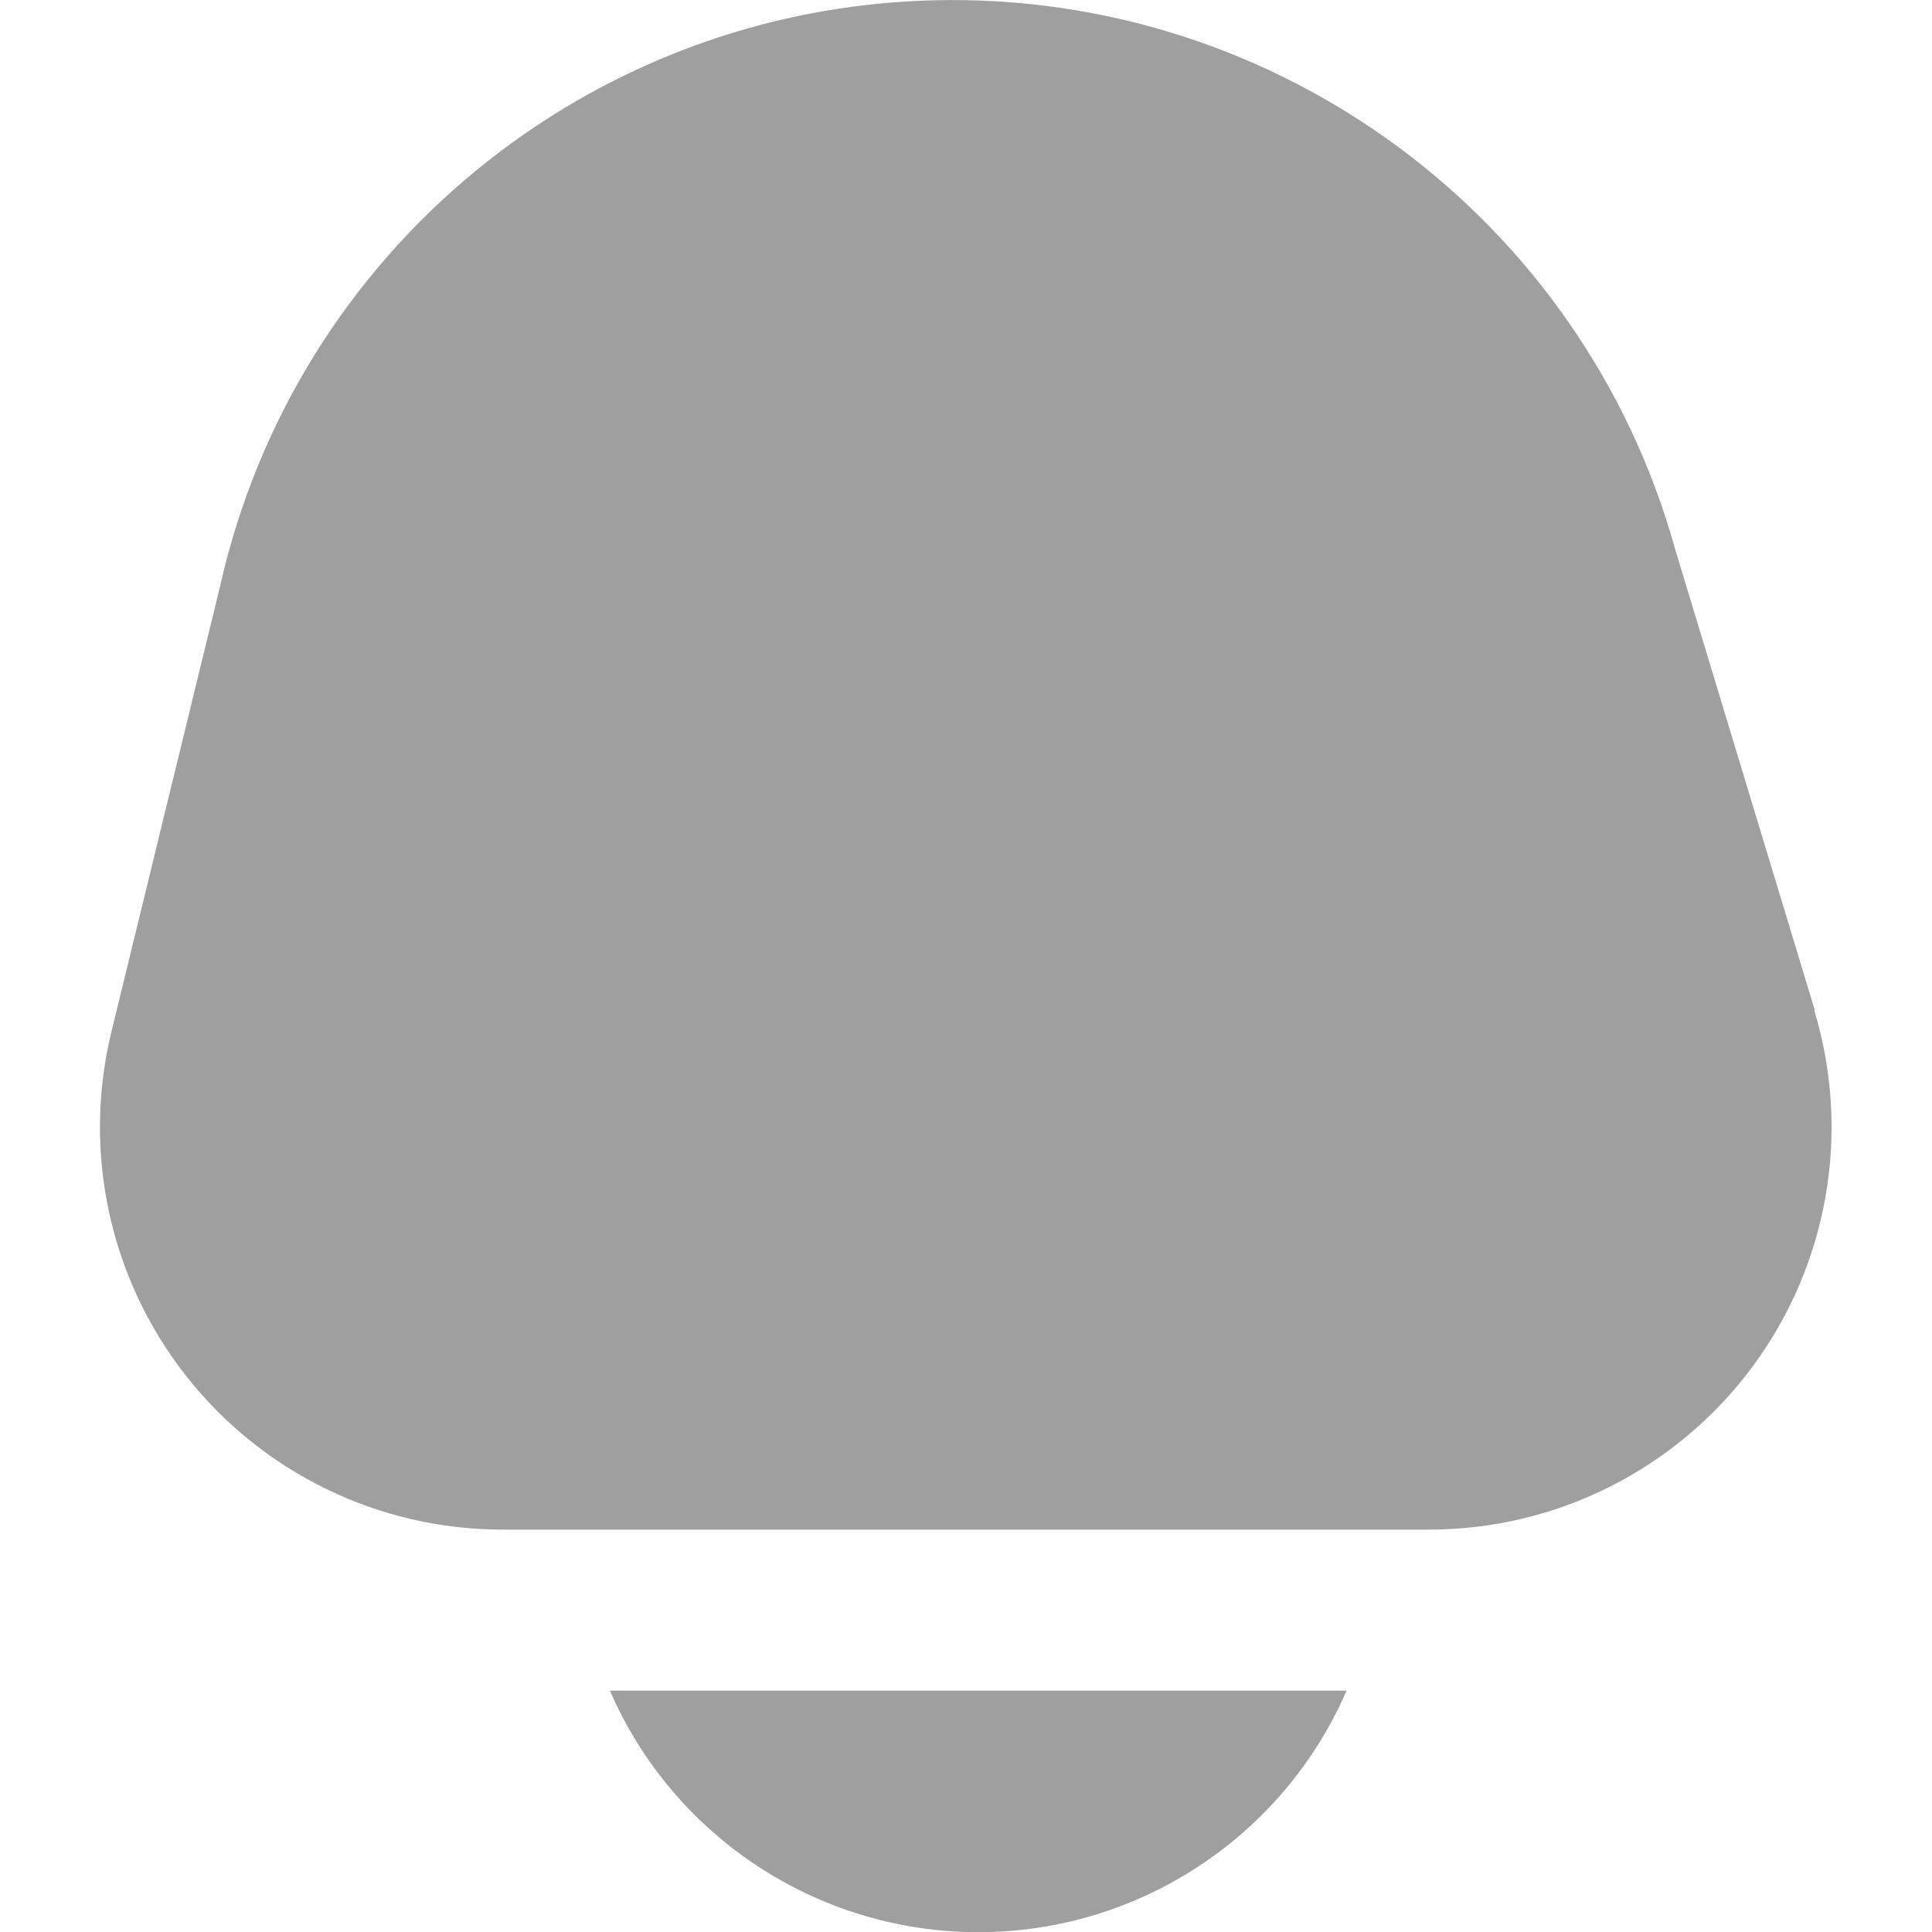
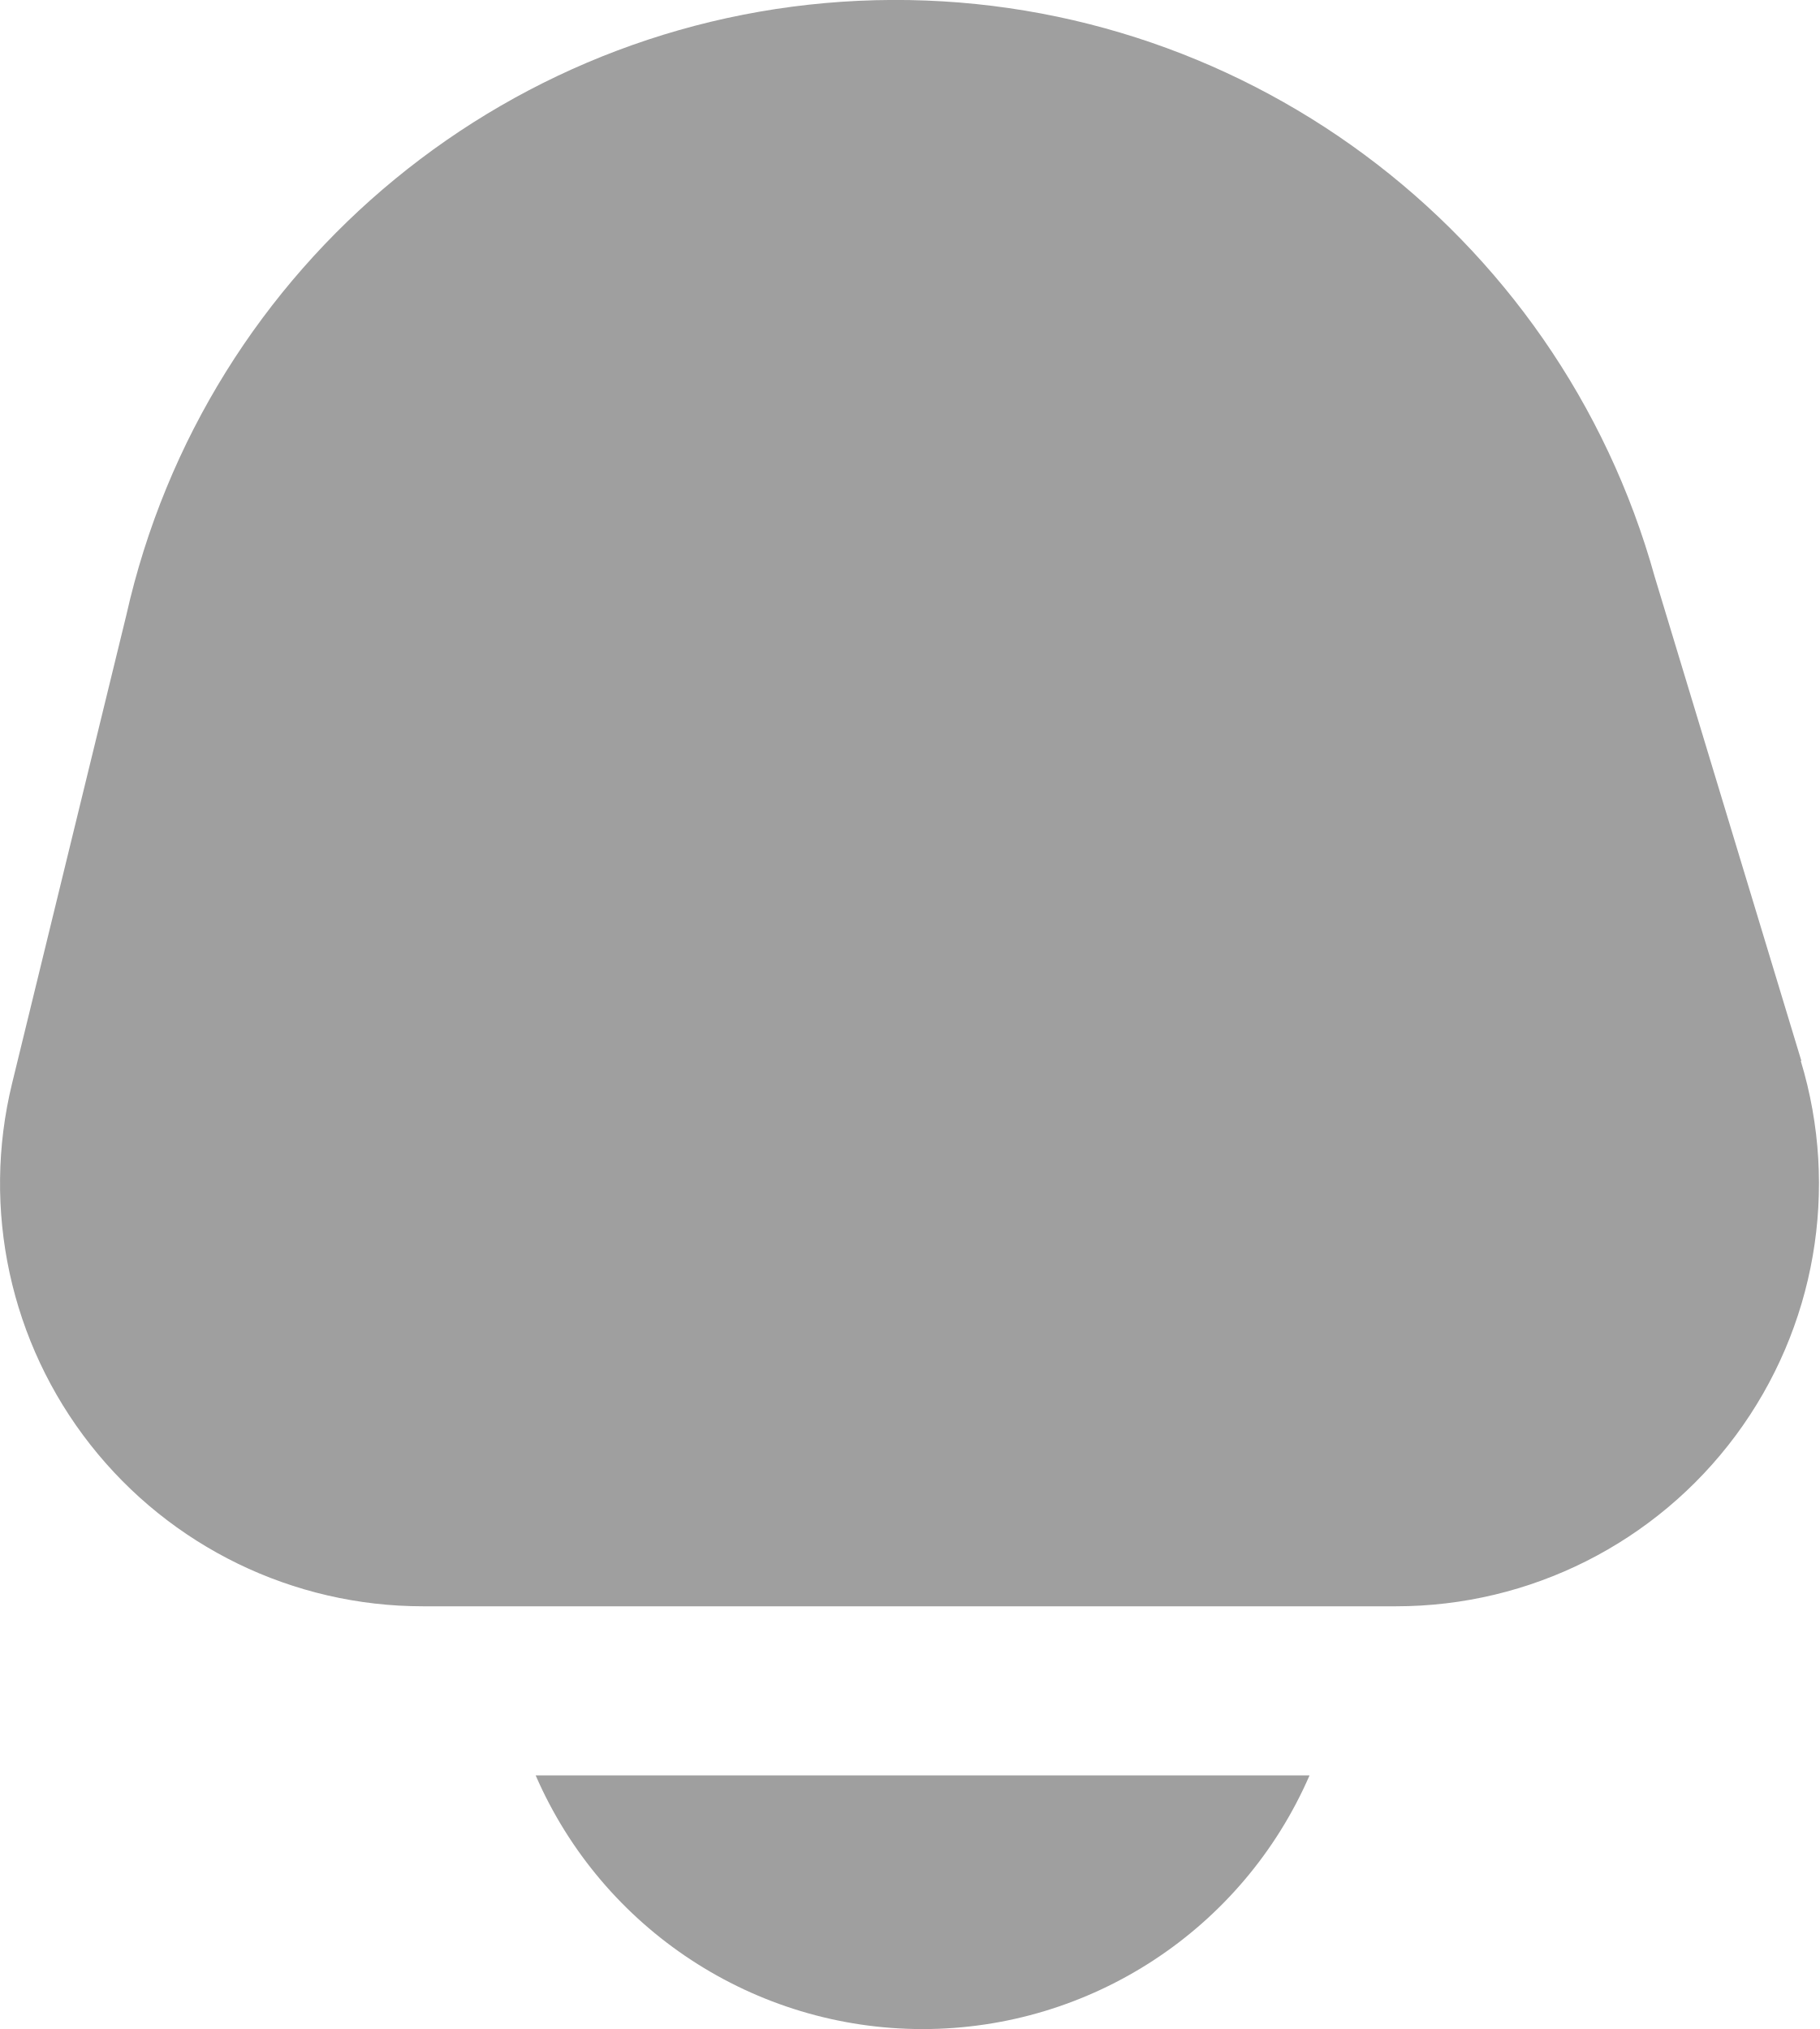
- <svg xmlns="http://www.w3.org/2000/svg" id="Component_110_20" data-name="Component 110 – 20" width="18" height="18" viewBox="0 0 18 18">
-   <defs>
-     <clipPath id="clip-path">
-       <rect id="Rectangle_1634" data-name="Rectangle 1634" width="18" height="18" transform="translate(796 8344)" fill="#9f9f9f" stroke="#9f9f9f" stroke-width="1" />
-     </clipPath>
-   </defs>
-   <g id="Mask_Group_6" data-name="Mask Group 6" transform="translate(-796 -8344)" clip-path="url(#clip-path)">
-     <g id="fi-sr-bell" transform="translate(796.114 8344.001)">
-       <path id="Path_1149" data-name="Path 1149" d="M5.568,15.75a3.742,3.742,0,0,0,6.864,0Z" fill="#9f9f9f" />
-       <path id="Path_1150" data-name="Path 1150" d="M16.794,9.411l-1.3-4.292a6.991,6.991,0,0,0-13.557.34L.924,9.612A3.75,3.75,0,0,0,4.567,14.25H13.2a3.75,3.75,0,0,0,3.589-4.838Z" fill="#9f9f9f" />
-     </g>
+ <svg xmlns="http://www.w3.org/2000/svg" width="16.137" height="18" viewBox="0 0 16.137 18">
+   <g id="fi-sr-bell" transform="translate(-0.817 0)">
+     <path id="Path_1149" data-name="Path 1149" d="M5.568,15.75a3.742,3.742,0,0,0,6.864,0Z" fill="#9f9f9f" />
+     <path id="Path_1150" data-name="Path 1150" d="M16.794,9.411l-1.3-4.292a6.991,6.991,0,0,0-13.557.34L.924,9.612A3.75,3.75,0,0,0,4.567,14.25H13.2a3.75,3.75,0,0,0,3.589-4.838Z" fill="#9f9f9f" />
  </g>
</svg>
